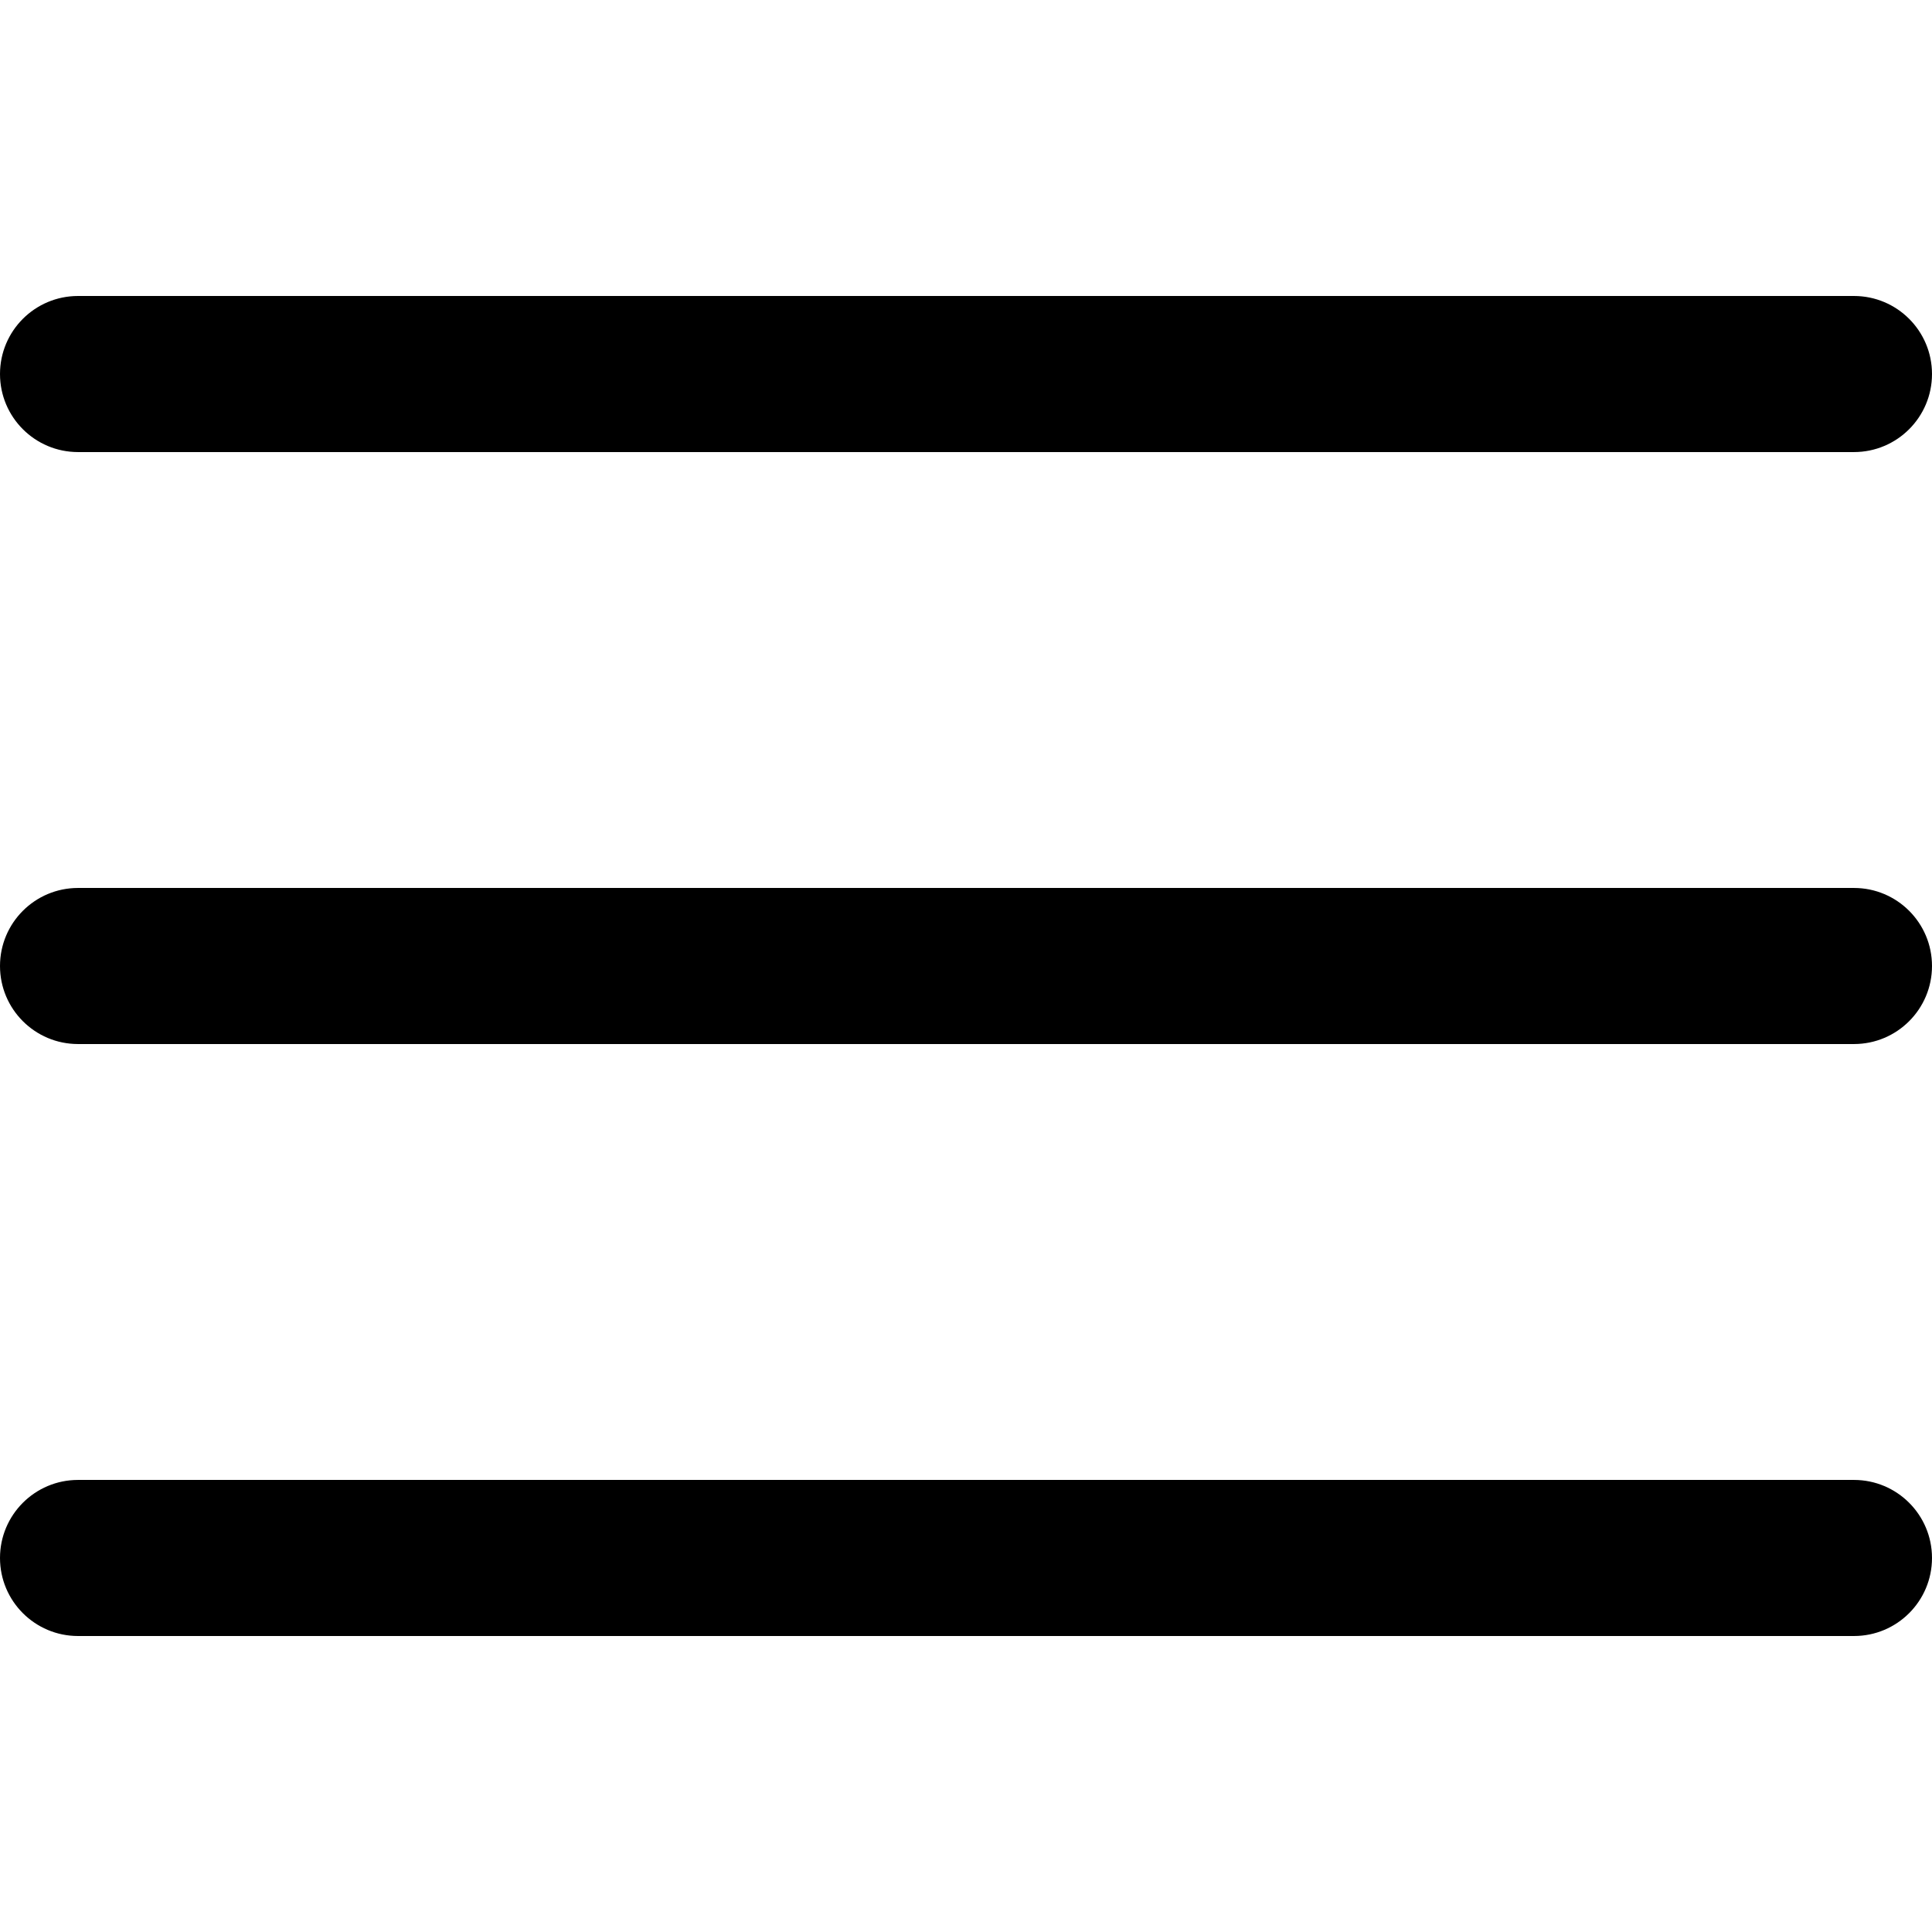
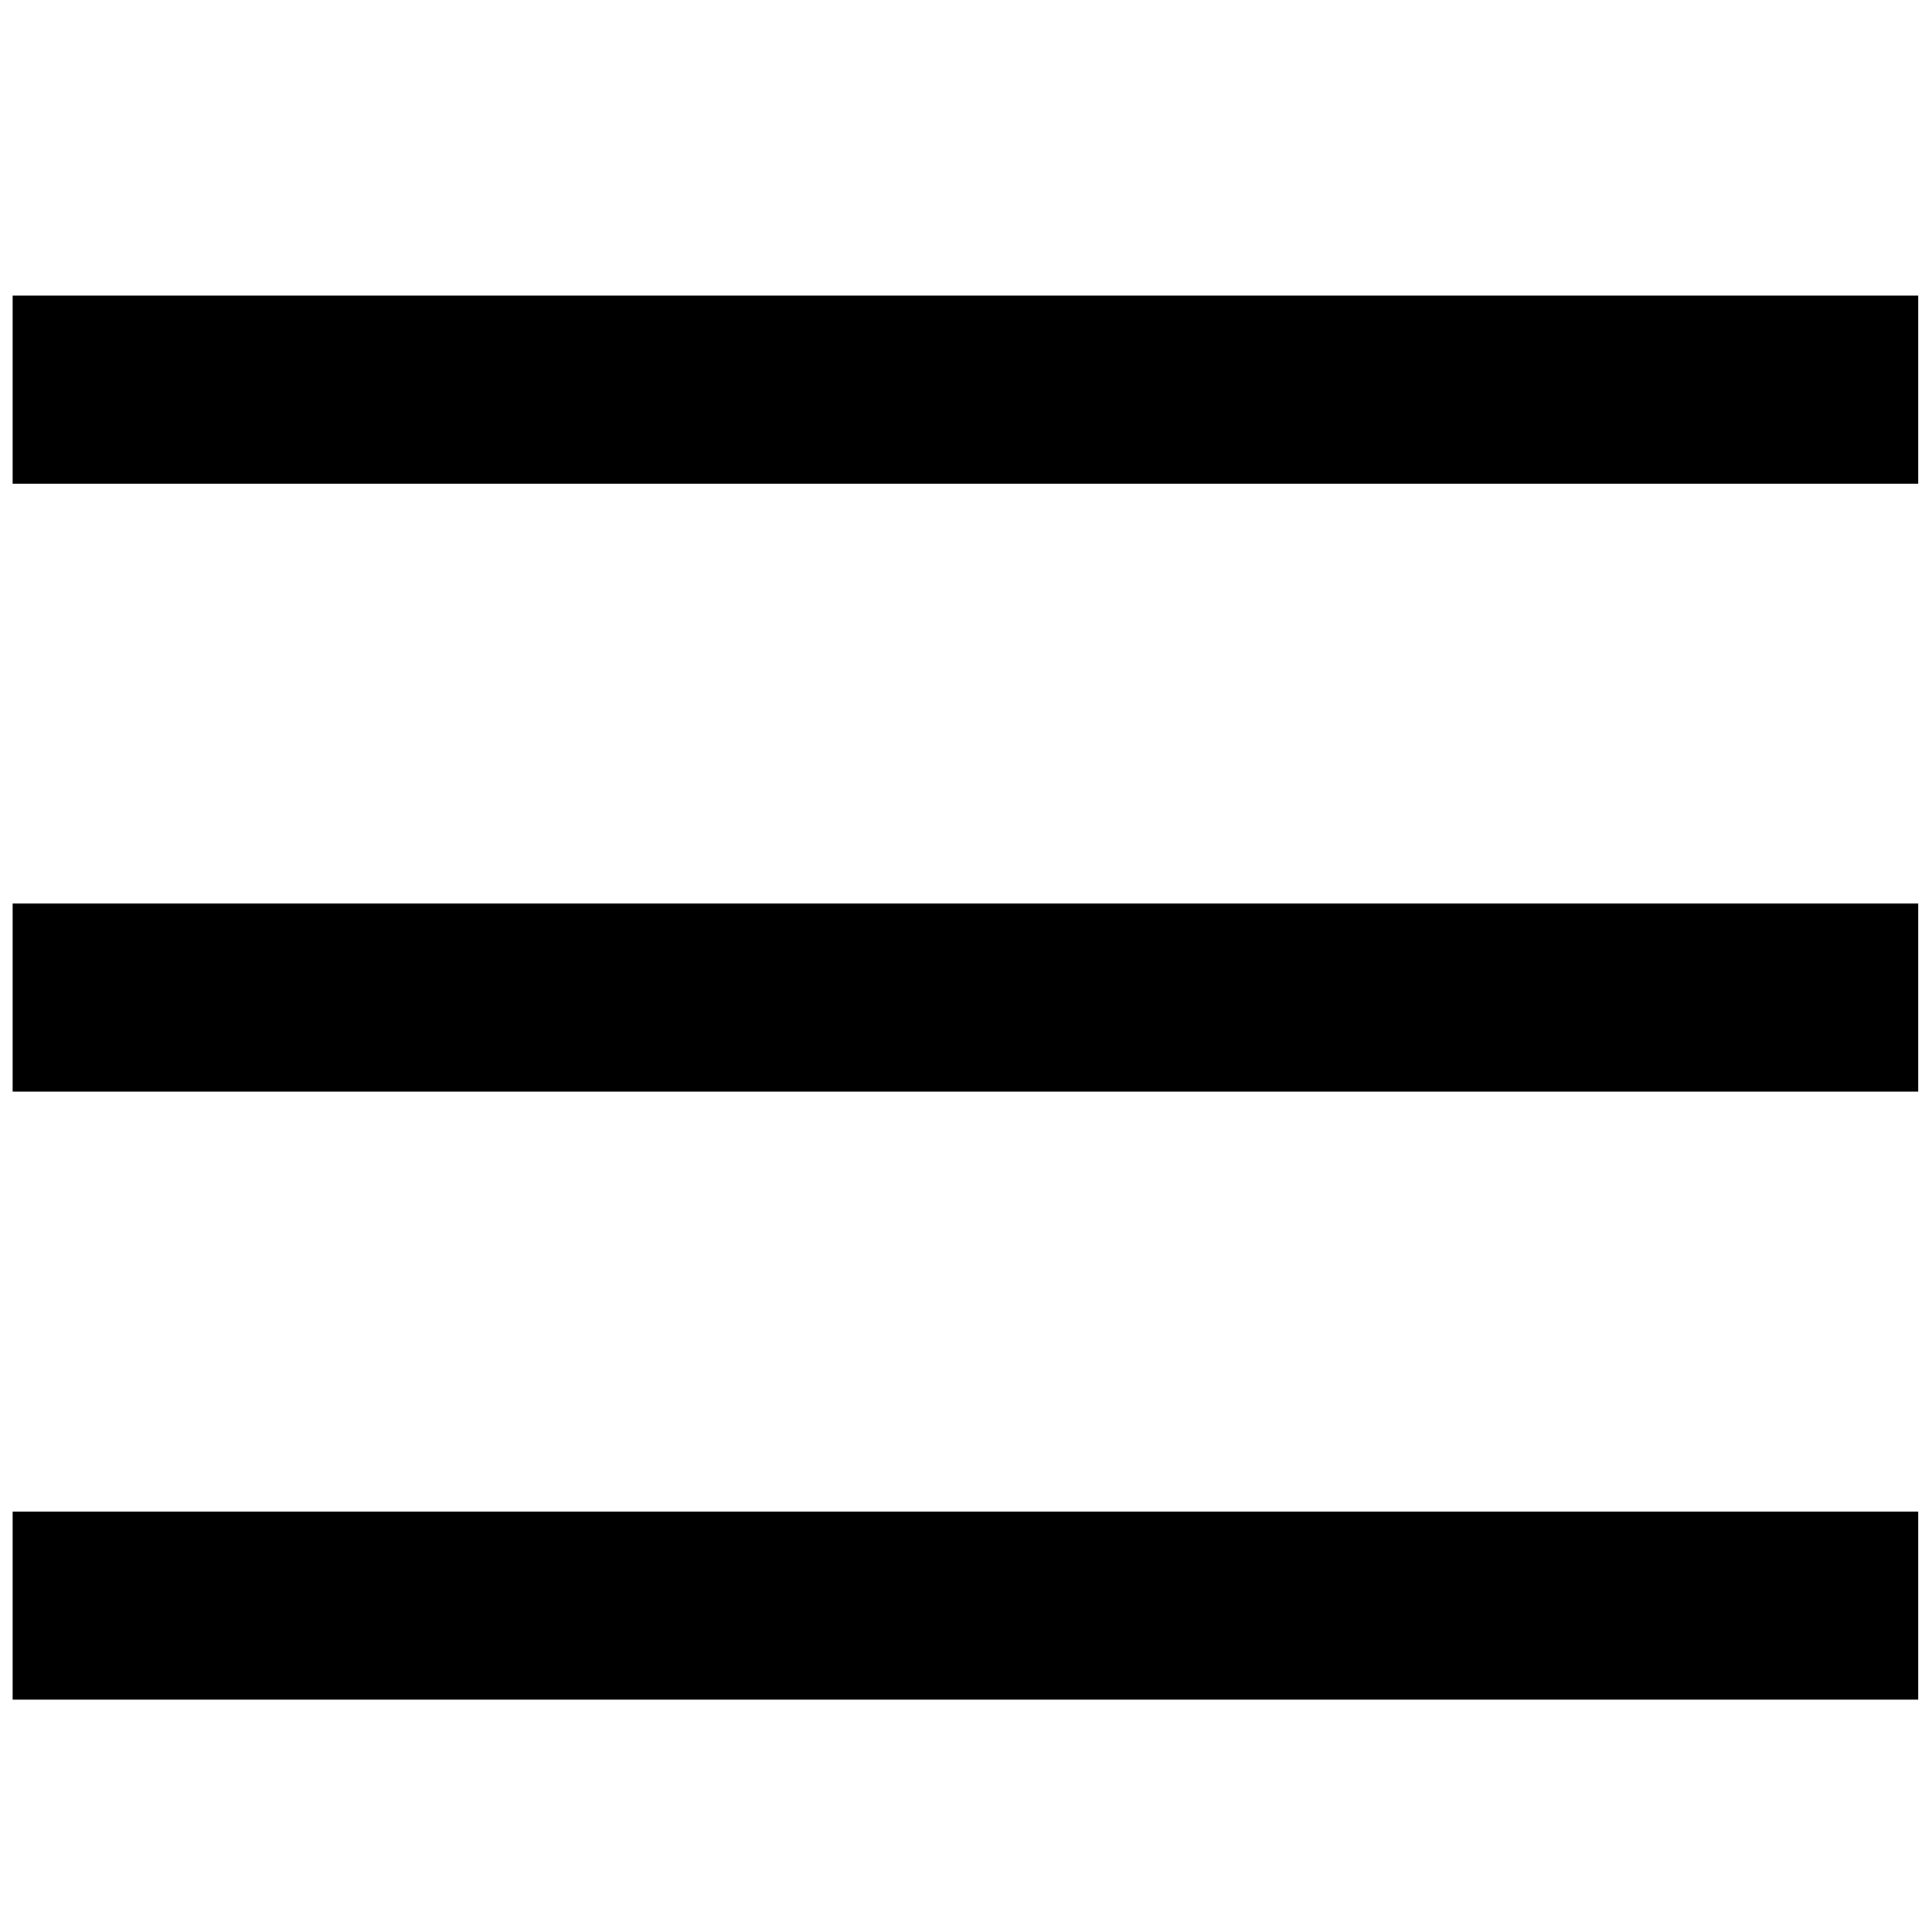
- <svg xmlns="http://www.w3.org/2000/svg" version="1.1" id="Layer_1" x="0px" y="0px" viewBox="0 0 512 512" style="enable-background:new 0 0 512 512;" xml:space="preserve">
-   <g>
-     <g>
-       <path d="M491.318,235.318H20.682C9.26,235.318,0,244.577,0,256s9.26,20.682,20.682,20.682h470.636    c11.423,0,20.682-9.259,20.682-20.682C512,244.578,502.741,235.318,491.318,235.318z" />
-     </g>
+ <svg xmlns="http://www.w3.org/2000/svg" width="512" height="512" viewBox="0 0 512 512" id="svg4906" version="1.1">
+   <defs id="defs4908" />
+   <g id="layer1" transform="translate(0,-540.3622)">
+     <rect x="3.358" y="618.699" width="505" height="49.841" id="rect166" />
+     <rect x="3.358" y="779.81" width="505" height="49.841" id="rect168" />
+     <rect x="3.358" y="940.949" width="505" height="49.841" id="rect170" />
  </g>
-   <g>
-     <g>
-       <path d="M491.318,78.439H20.682C9.26,78.439,0,87.699,0,99.121c0,11.422,9.26,20.682,20.682,20.682h470.636    c11.423,0,20.682-9.26,20.682-20.682C512,87.699,502.741,78.439,491.318,78.439z" />
-     </g>
-   </g>
-   <g>
-     <g>
-       <path d="M491.318,392.197H20.682C9.26,392.197,0,401.456,0,412.879s9.26,20.682,20.682,20.682h470.636    c11.423,0,20.682-9.259,20.682-20.682S502.741,392.197,491.318,392.197z" />
-     </g>
-   </g>
-   <g>
- </g>
-   <g>
- </g>
-   <g>
- </g>
-   <g>
- </g>
-   <g>
- </g>
-   <g>
- </g>
-   <g>
- </g>
-   <g>
- </g>
-   <g>
- </g>
-   <g>
- </g>
-   <g>
- </g>
-   <g>
- </g>
-   <g>
- </g>
-   <g>
- </g>
-   <g>
- </g>
</svg>
